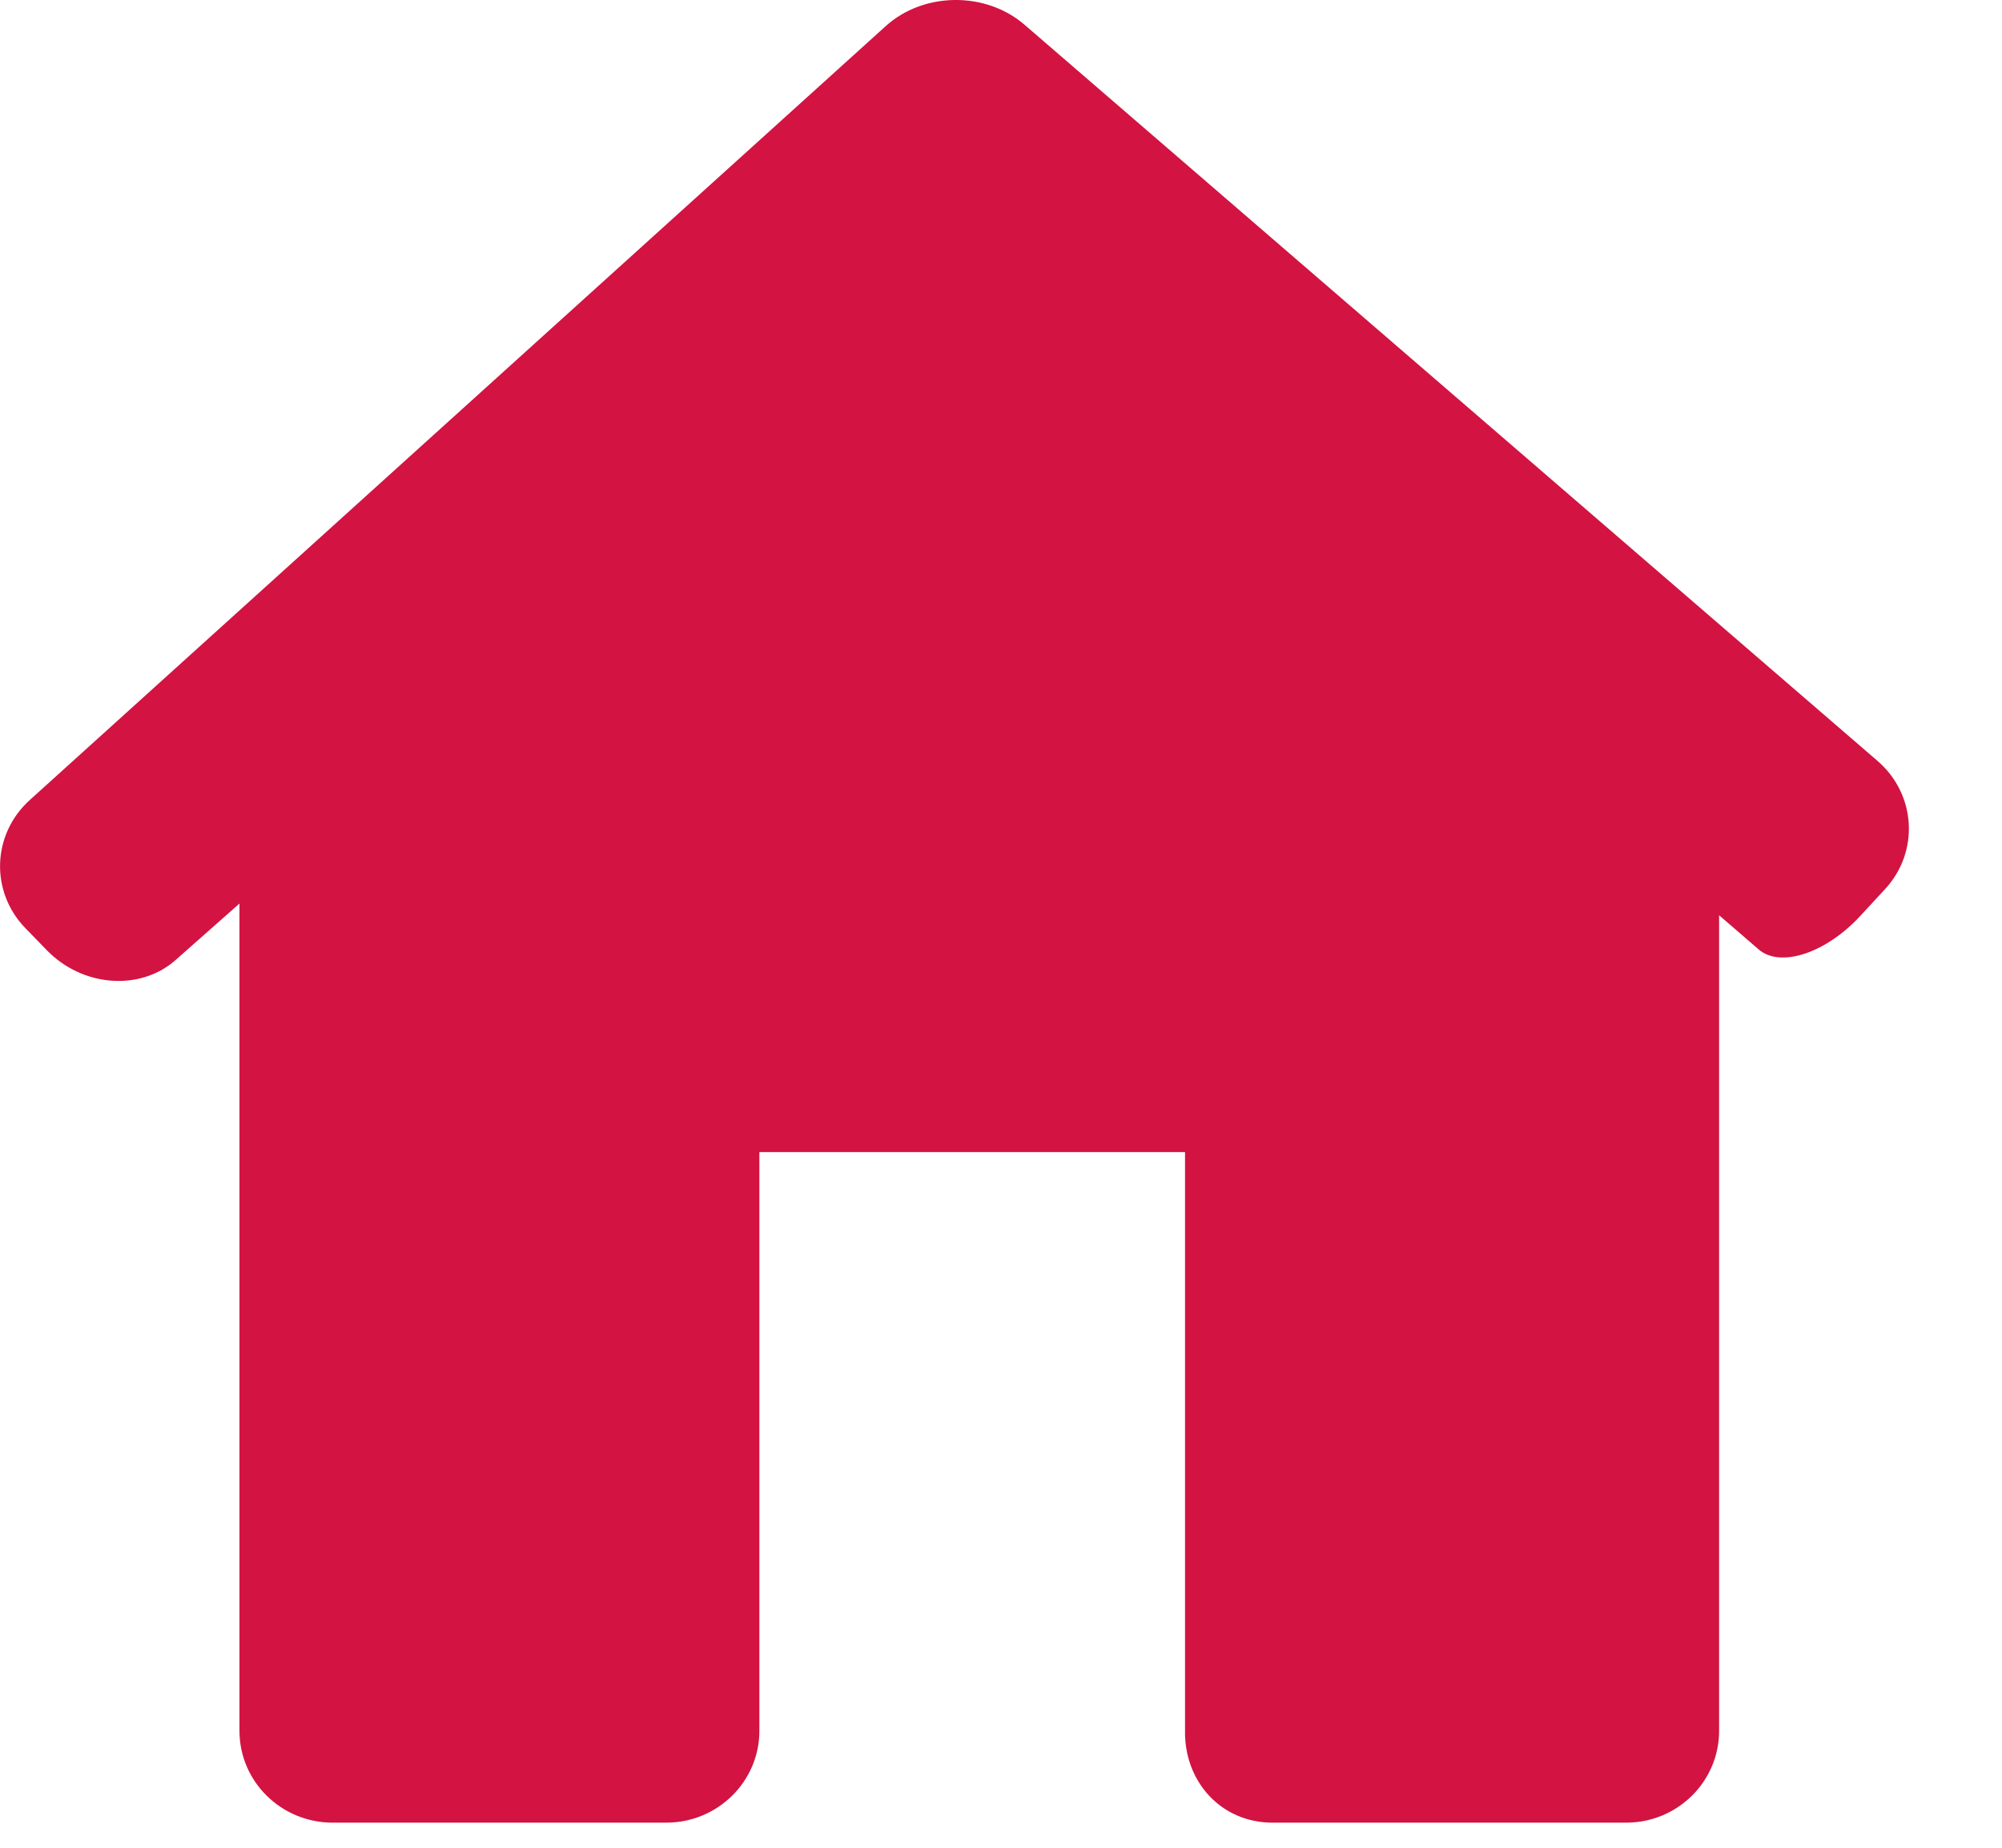
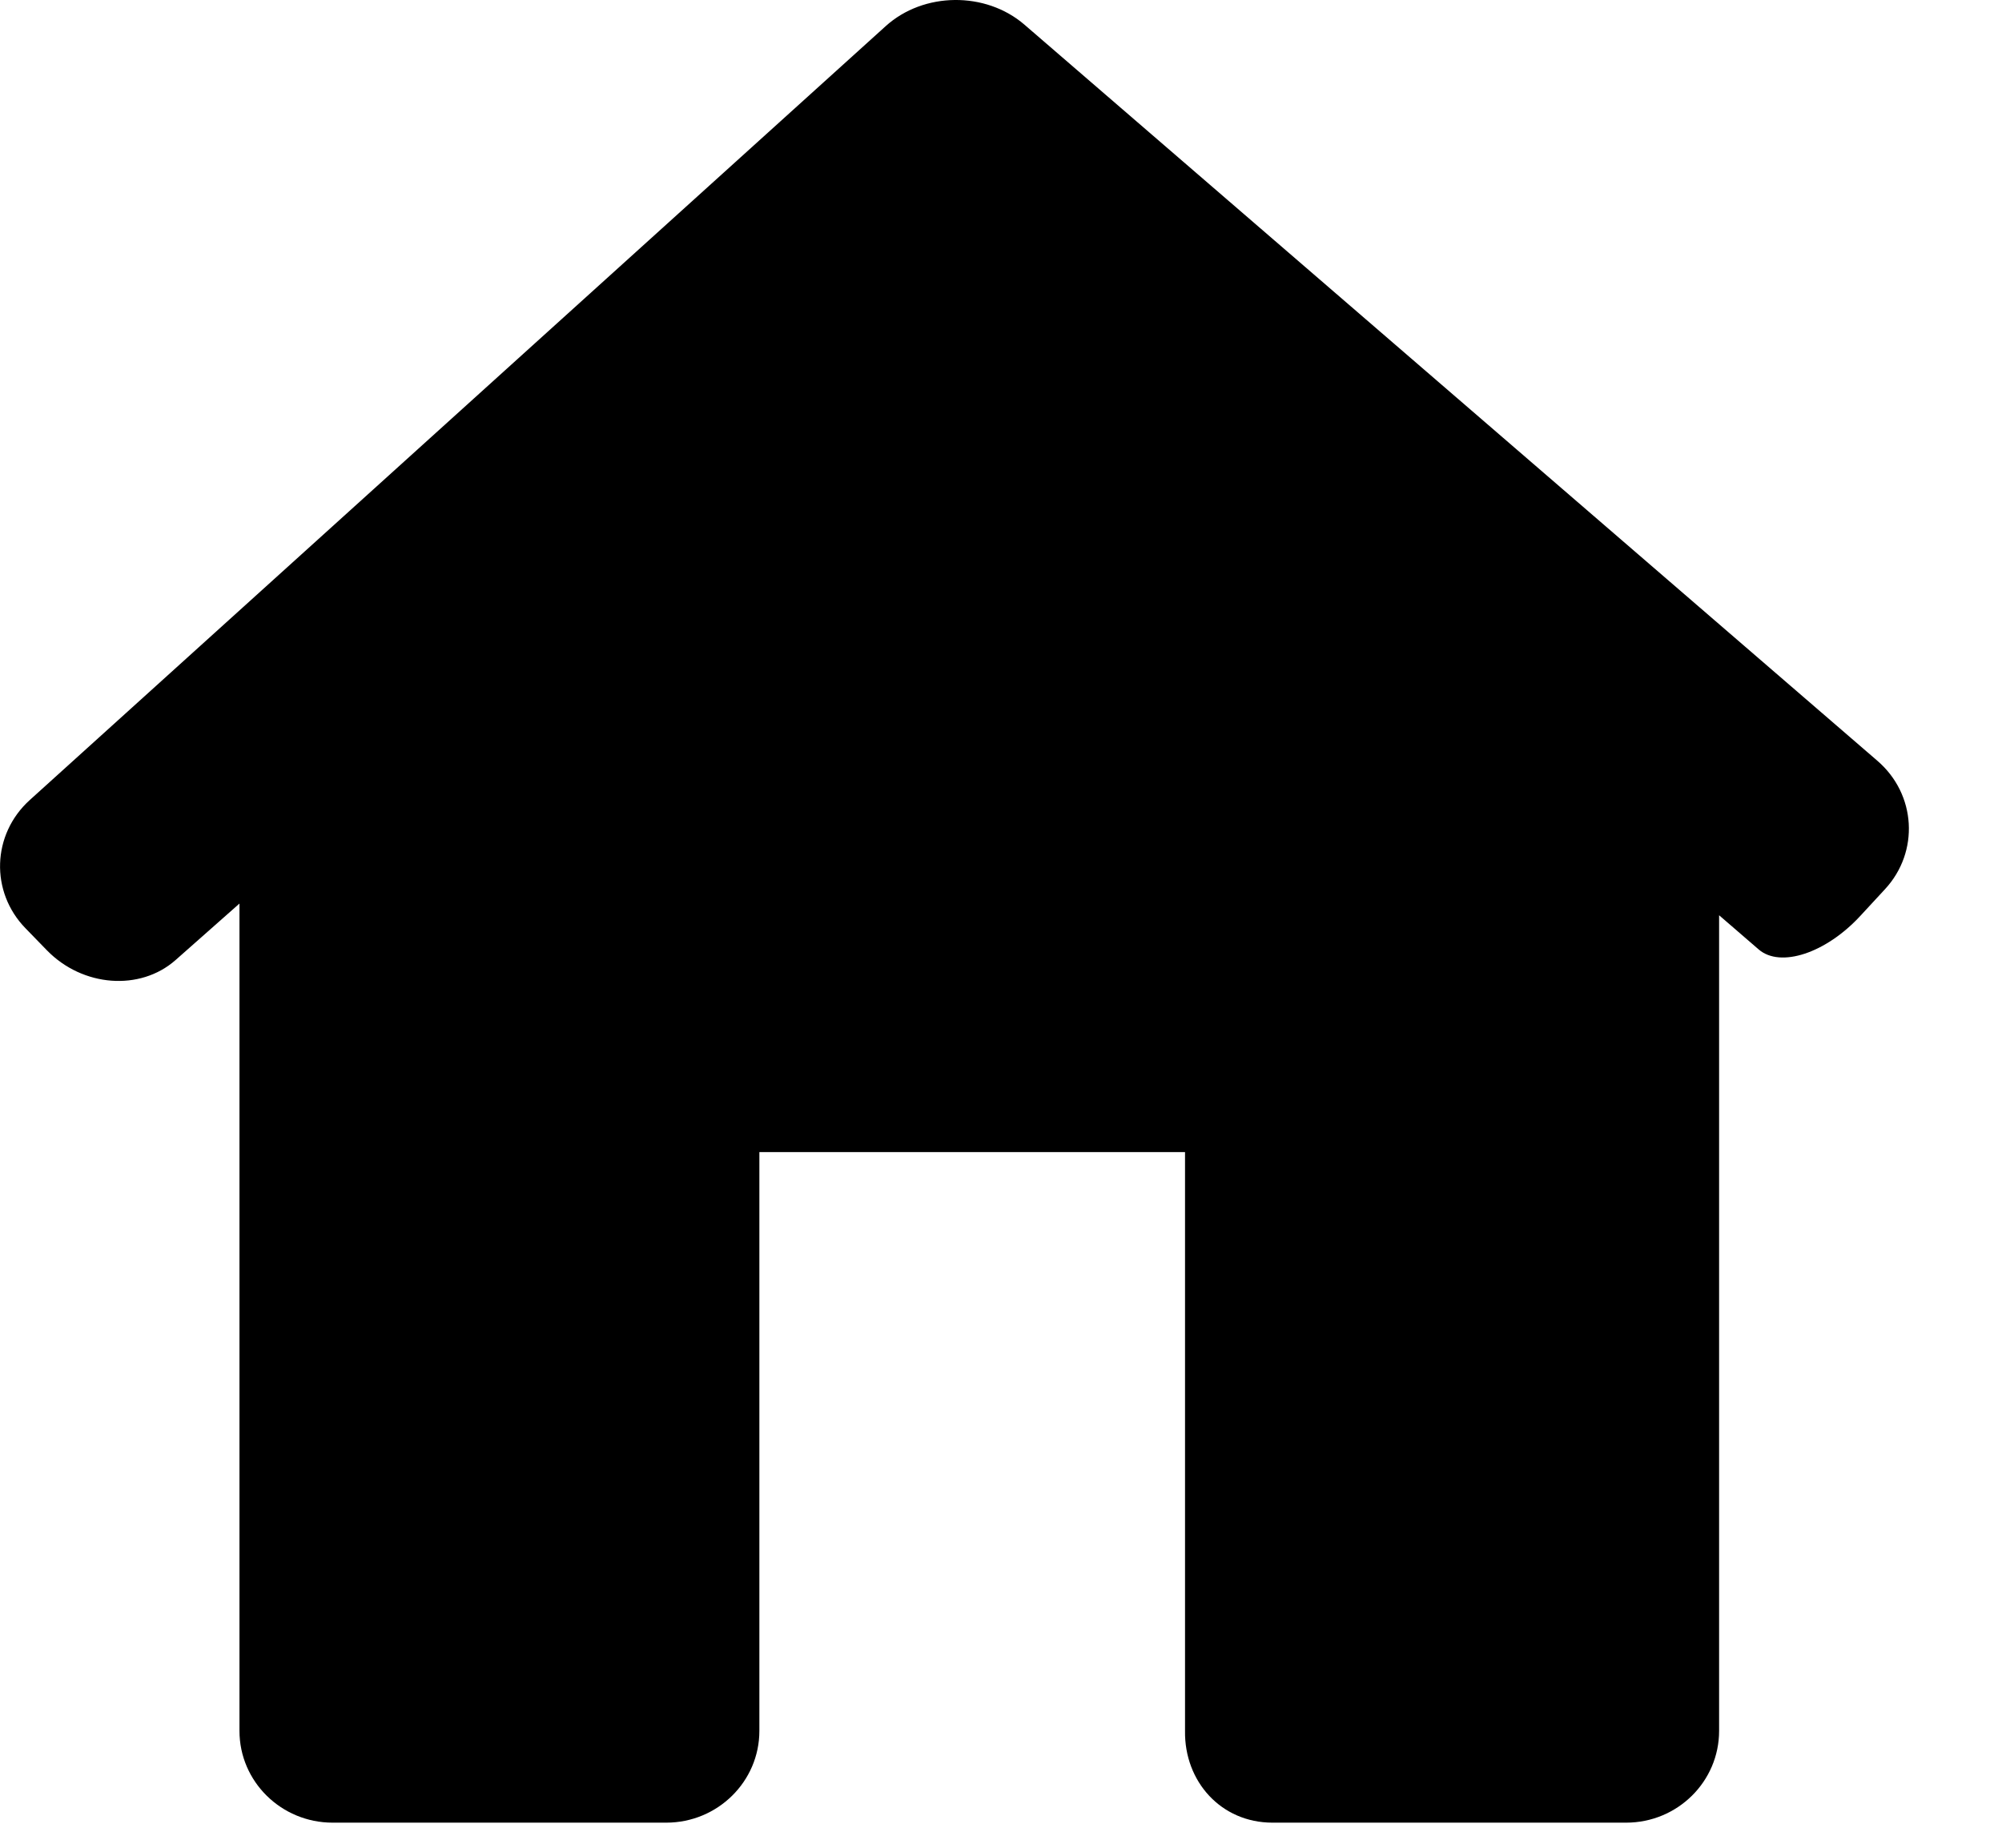
- <svg xmlns="http://www.w3.org/2000/svg" width="13" height="12" viewBox="0 0 13 12" fill="none">
-   <path d="M12.24 5.775C12.465 5.532 12.443 5.158 12.191 4.941L6.652 0.16C6.4 -0.057 5.997 -0.053 5.751 0.17L0.193 5.196C-0.053 5.419 -0.065 5.792 0.166 6.029L0.305 6.172C0.537 6.41 0.91 6.438 1.14 6.235L1.555 5.868V11.241C1.555 11.57 1.826 11.837 2.16 11.837H4.326C4.66 11.837 4.931 11.57 4.931 11.241V7.482H7.695V11.241C7.69 11.57 7.929 11.837 8.263 11.837H10.559C10.893 11.837 11.163 11.57 11.163 11.241V5.944C11.163 5.944 11.278 6.043 11.42 6.166C11.561 6.288 11.858 6.19 12.082 5.946L12.24 5.775Z" fill="#D31342" />
+ <svg xmlns="http://www.w3.org/2000/svg" width="13" height="12" viewBox="0 0 13 12">
+   <path d="M12.24 5.775C12.465 5.532 12.443 5.158 12.191 4.941L6.652 0.16C6.4 -0.057 5.997 -0.053 5.751 0.17L0.193 5.196C-0.053 5.419 -0.065 5.792 0.166 6.029L0.305 6.172C0.537 6.41 0.91 6.438 1.14 6.235L1.555 5.868V11.241C1.555 11.57 1.826 11.837 2.16 11.837H4.326C4.66 11.837 4.931 11.57 4.931 11.241V7.482H7.695V11.241C7.69 11.57 7.929 11.837 8.263 11.837H10.559C10.893 11.837 11.163 11.57 11.163 11.241V5.944C11.163 5.944 11.278 6.043 11.42 6.166C11.561 6.288 11.858 6.19 12.082 5.946L12.24 5.775Z" />
</svg>
